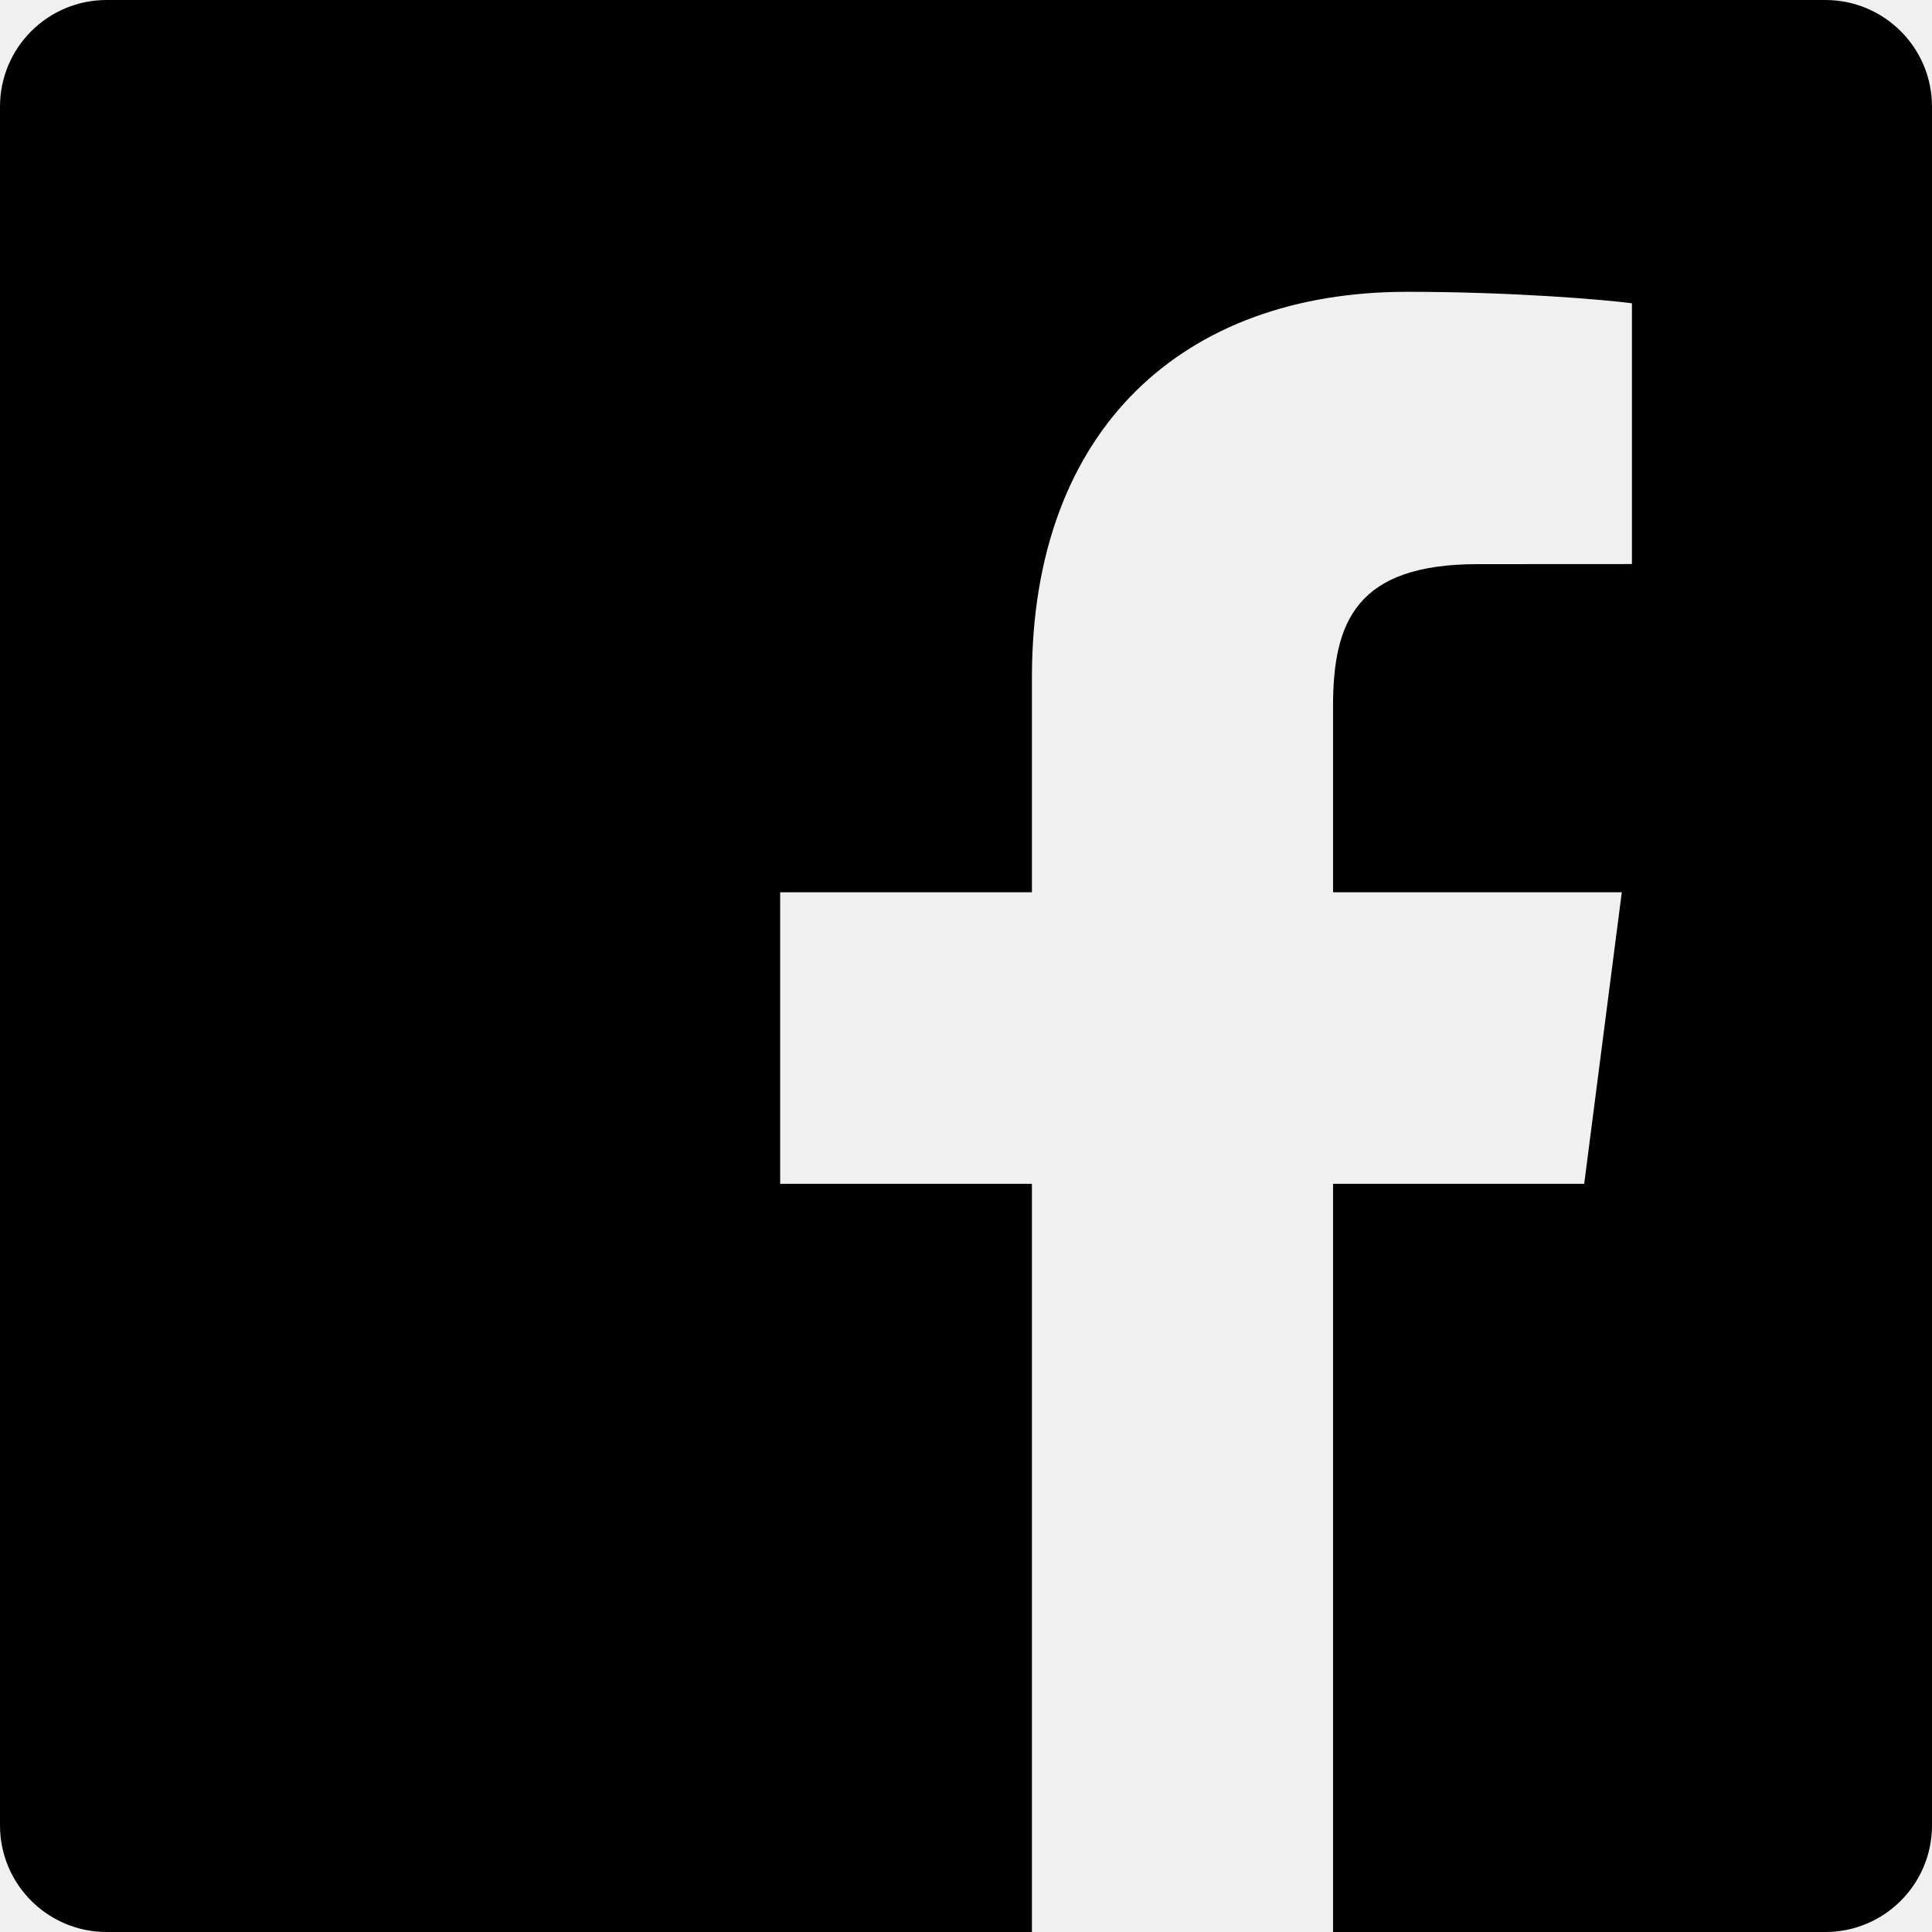
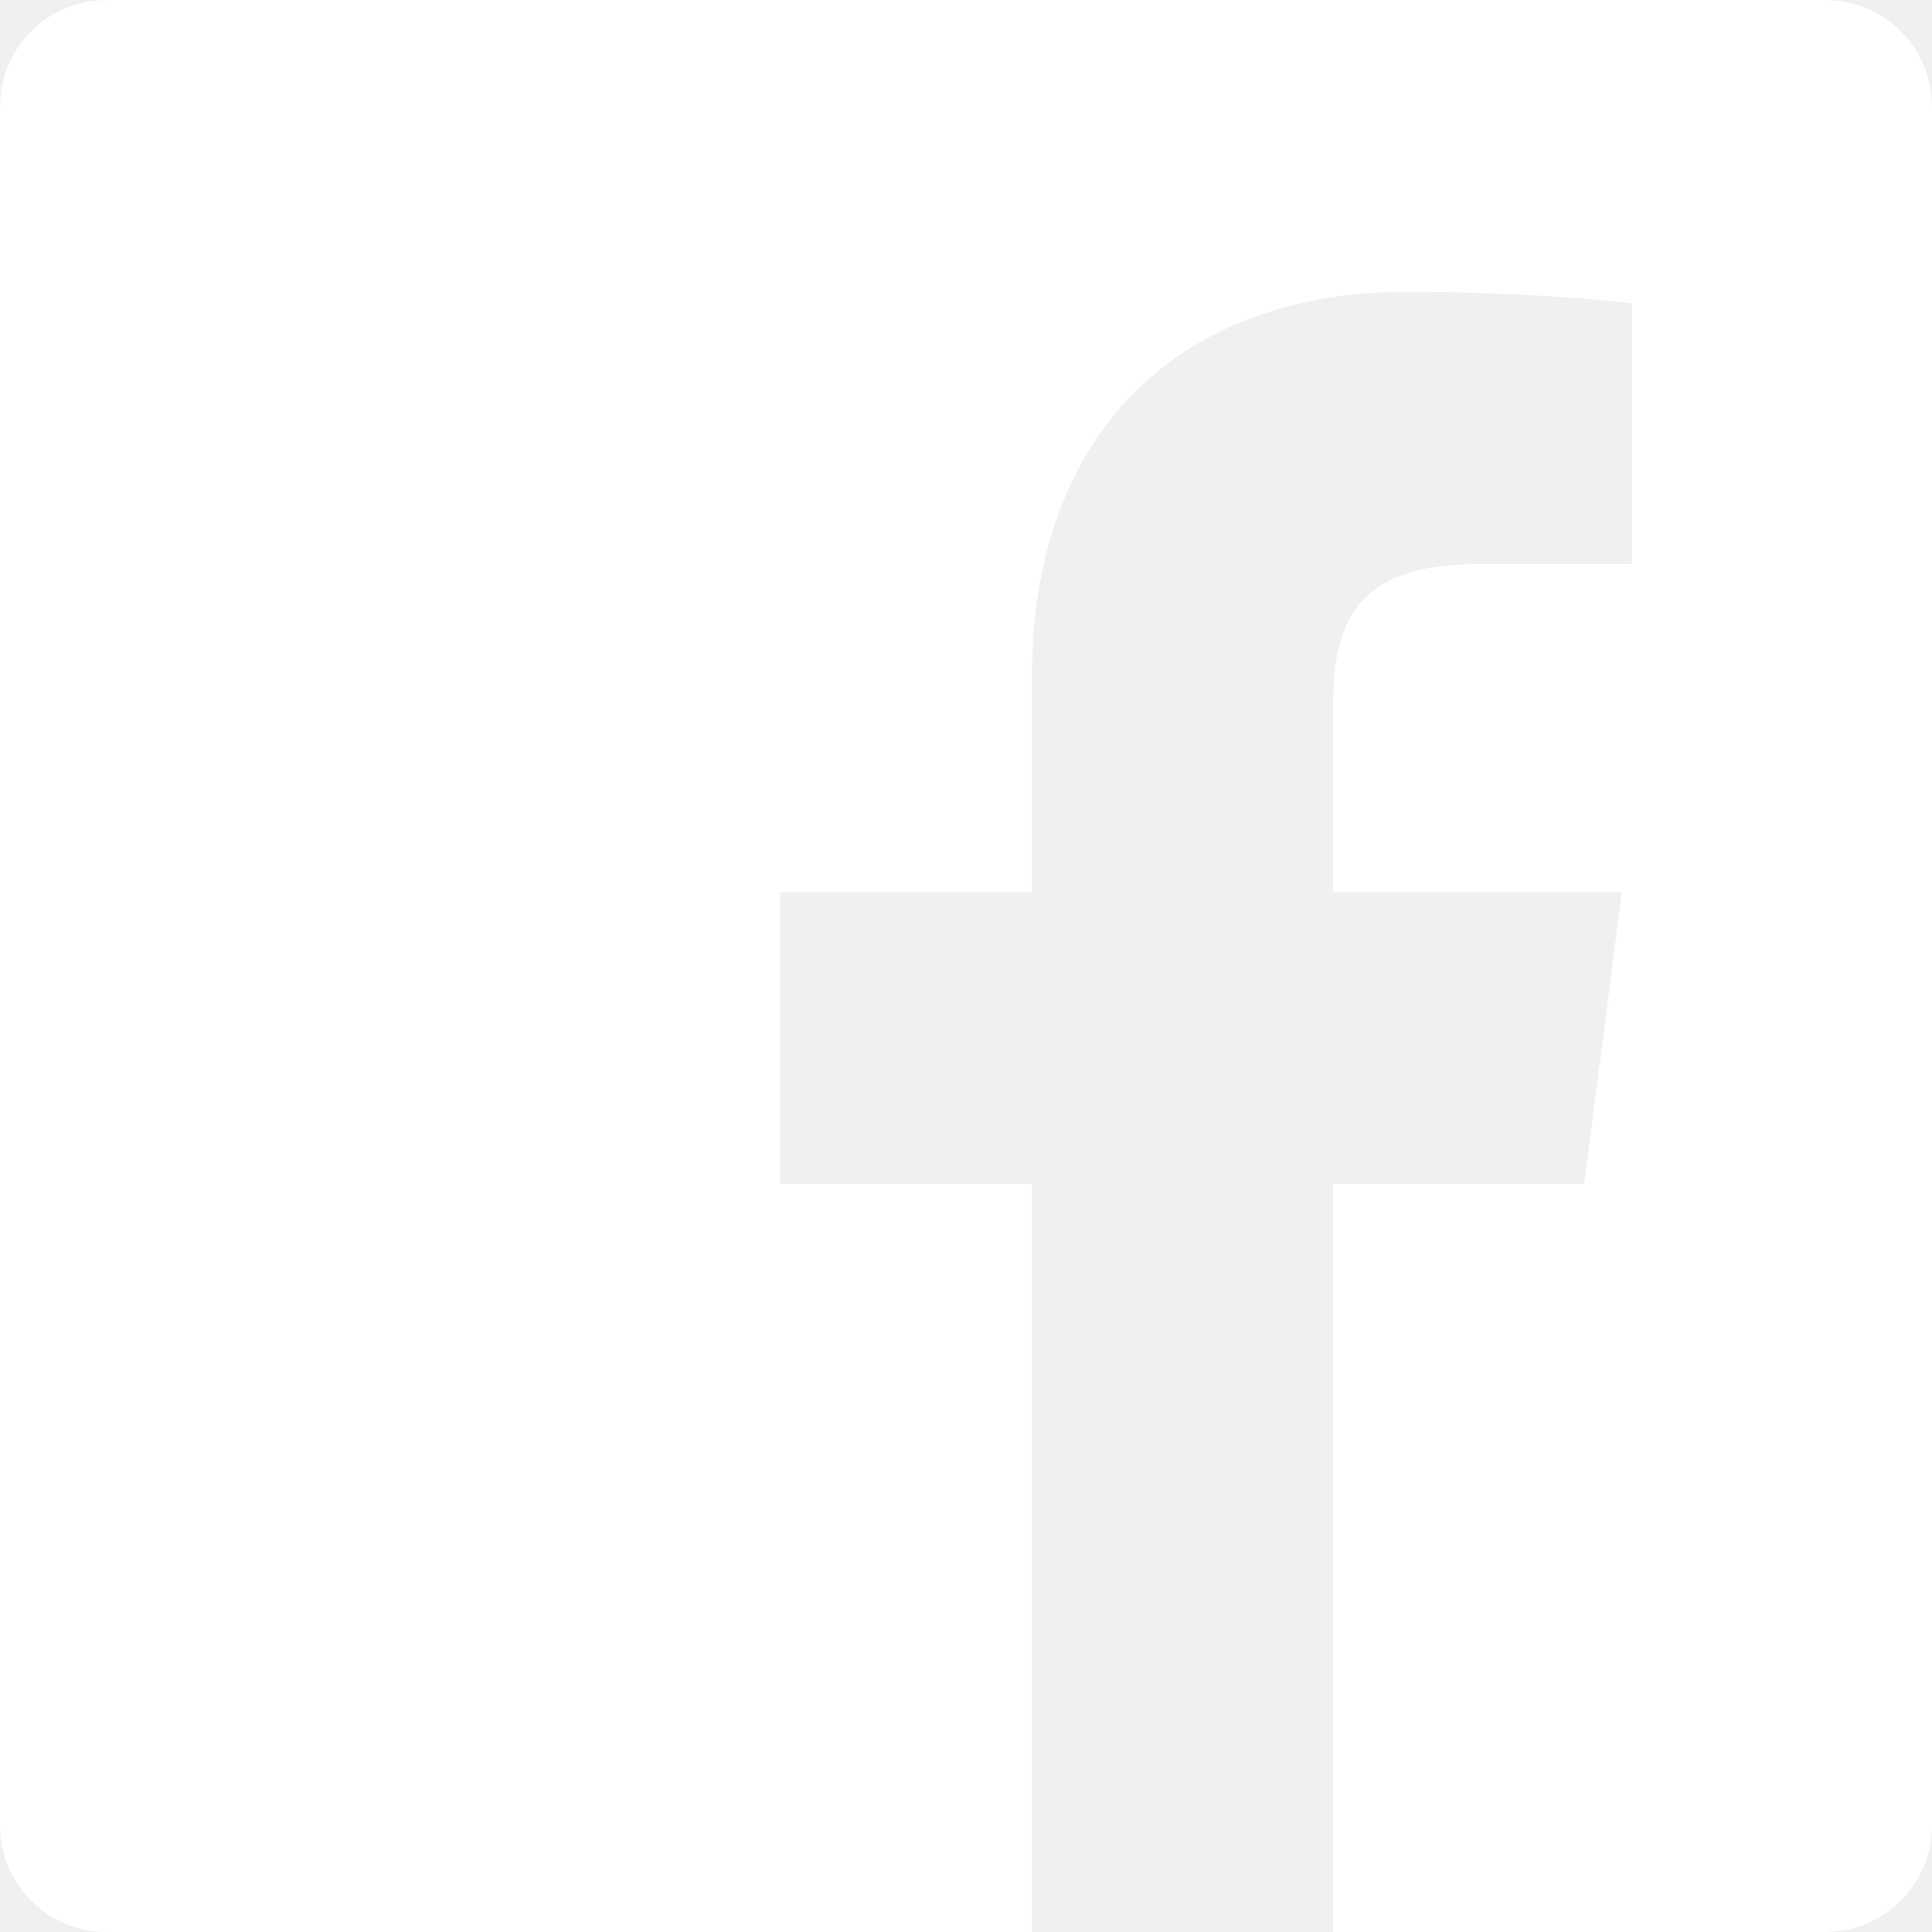
<svg xmlns="http://www.w3.org/2000/svg" width="35px" height="35px" viewBox="0 0 48 48" version="1.1">
  <defs>

</defs>
  <g id="Icons" stroke="none" stroke-width="1" fill="none" fill-rule="evenodd">
-     <g id="Color-" transform="translate(-200, -160)" fill="#000">
+     <g id="Color-" transform="translate(-200, -160)" fill="#fff">
      <path d="M225.638,208 L202.649,208 C201.186,208 200,206.814 200,205.351 L200,162.649 C200,161.186 201.186,160 202.649,160 L245.351,160 C246.814,160 248,161.186 248,162.649 L248,205.351 C248,206.814 246.814,208 245.351,208 L233.119,208 L233.119,189.412 L239.359,189.412 L240.293,182.168 L233.119,182.168 L233.119,177.543 C233.119,175.445 233.702,174.016 236.709,174.016 L240.545,174.014 L240.545,167.535 C239.882,167.447 237.605,167.25 234.956,167.25 C229.425,167.25 225.638,170.626 225.638,176.825 L225.638,182.168 L219.383,182.168 L219.383,189.412 L225.638,189.412 L225.638,208 L225.638,208 Z" id="Facebook">

</path>
    </g>
  </g>
</svg>
